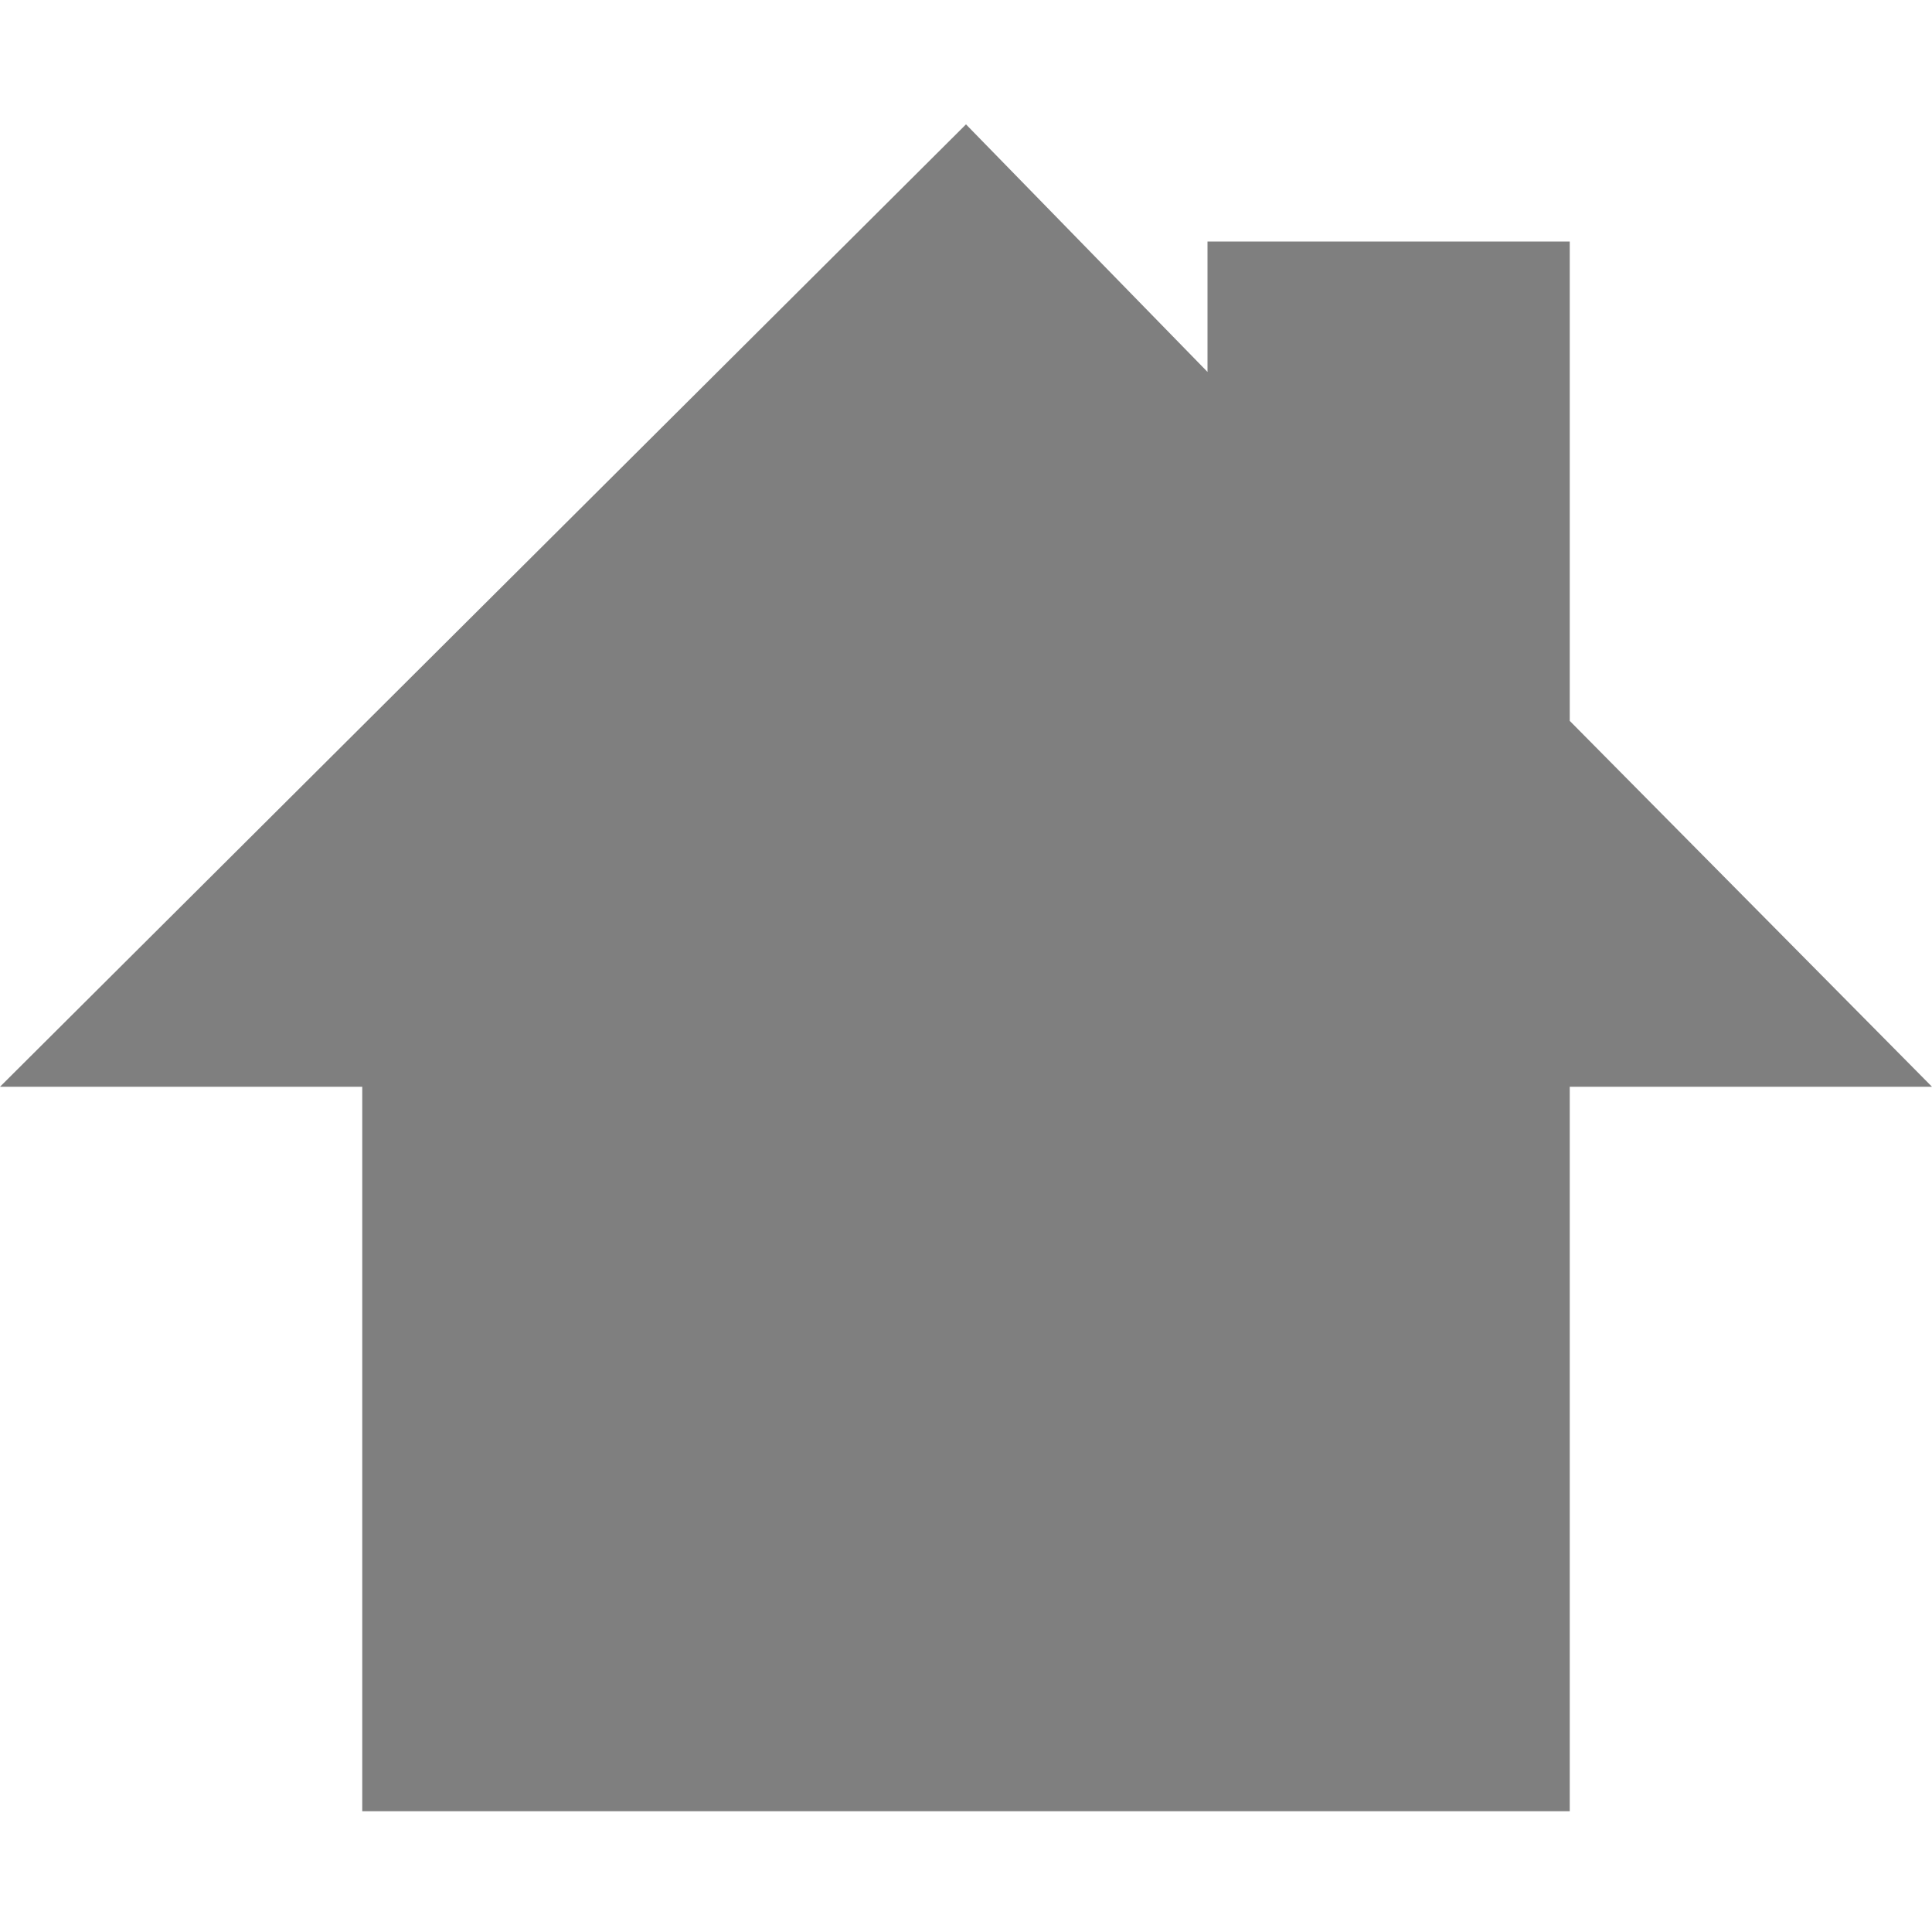
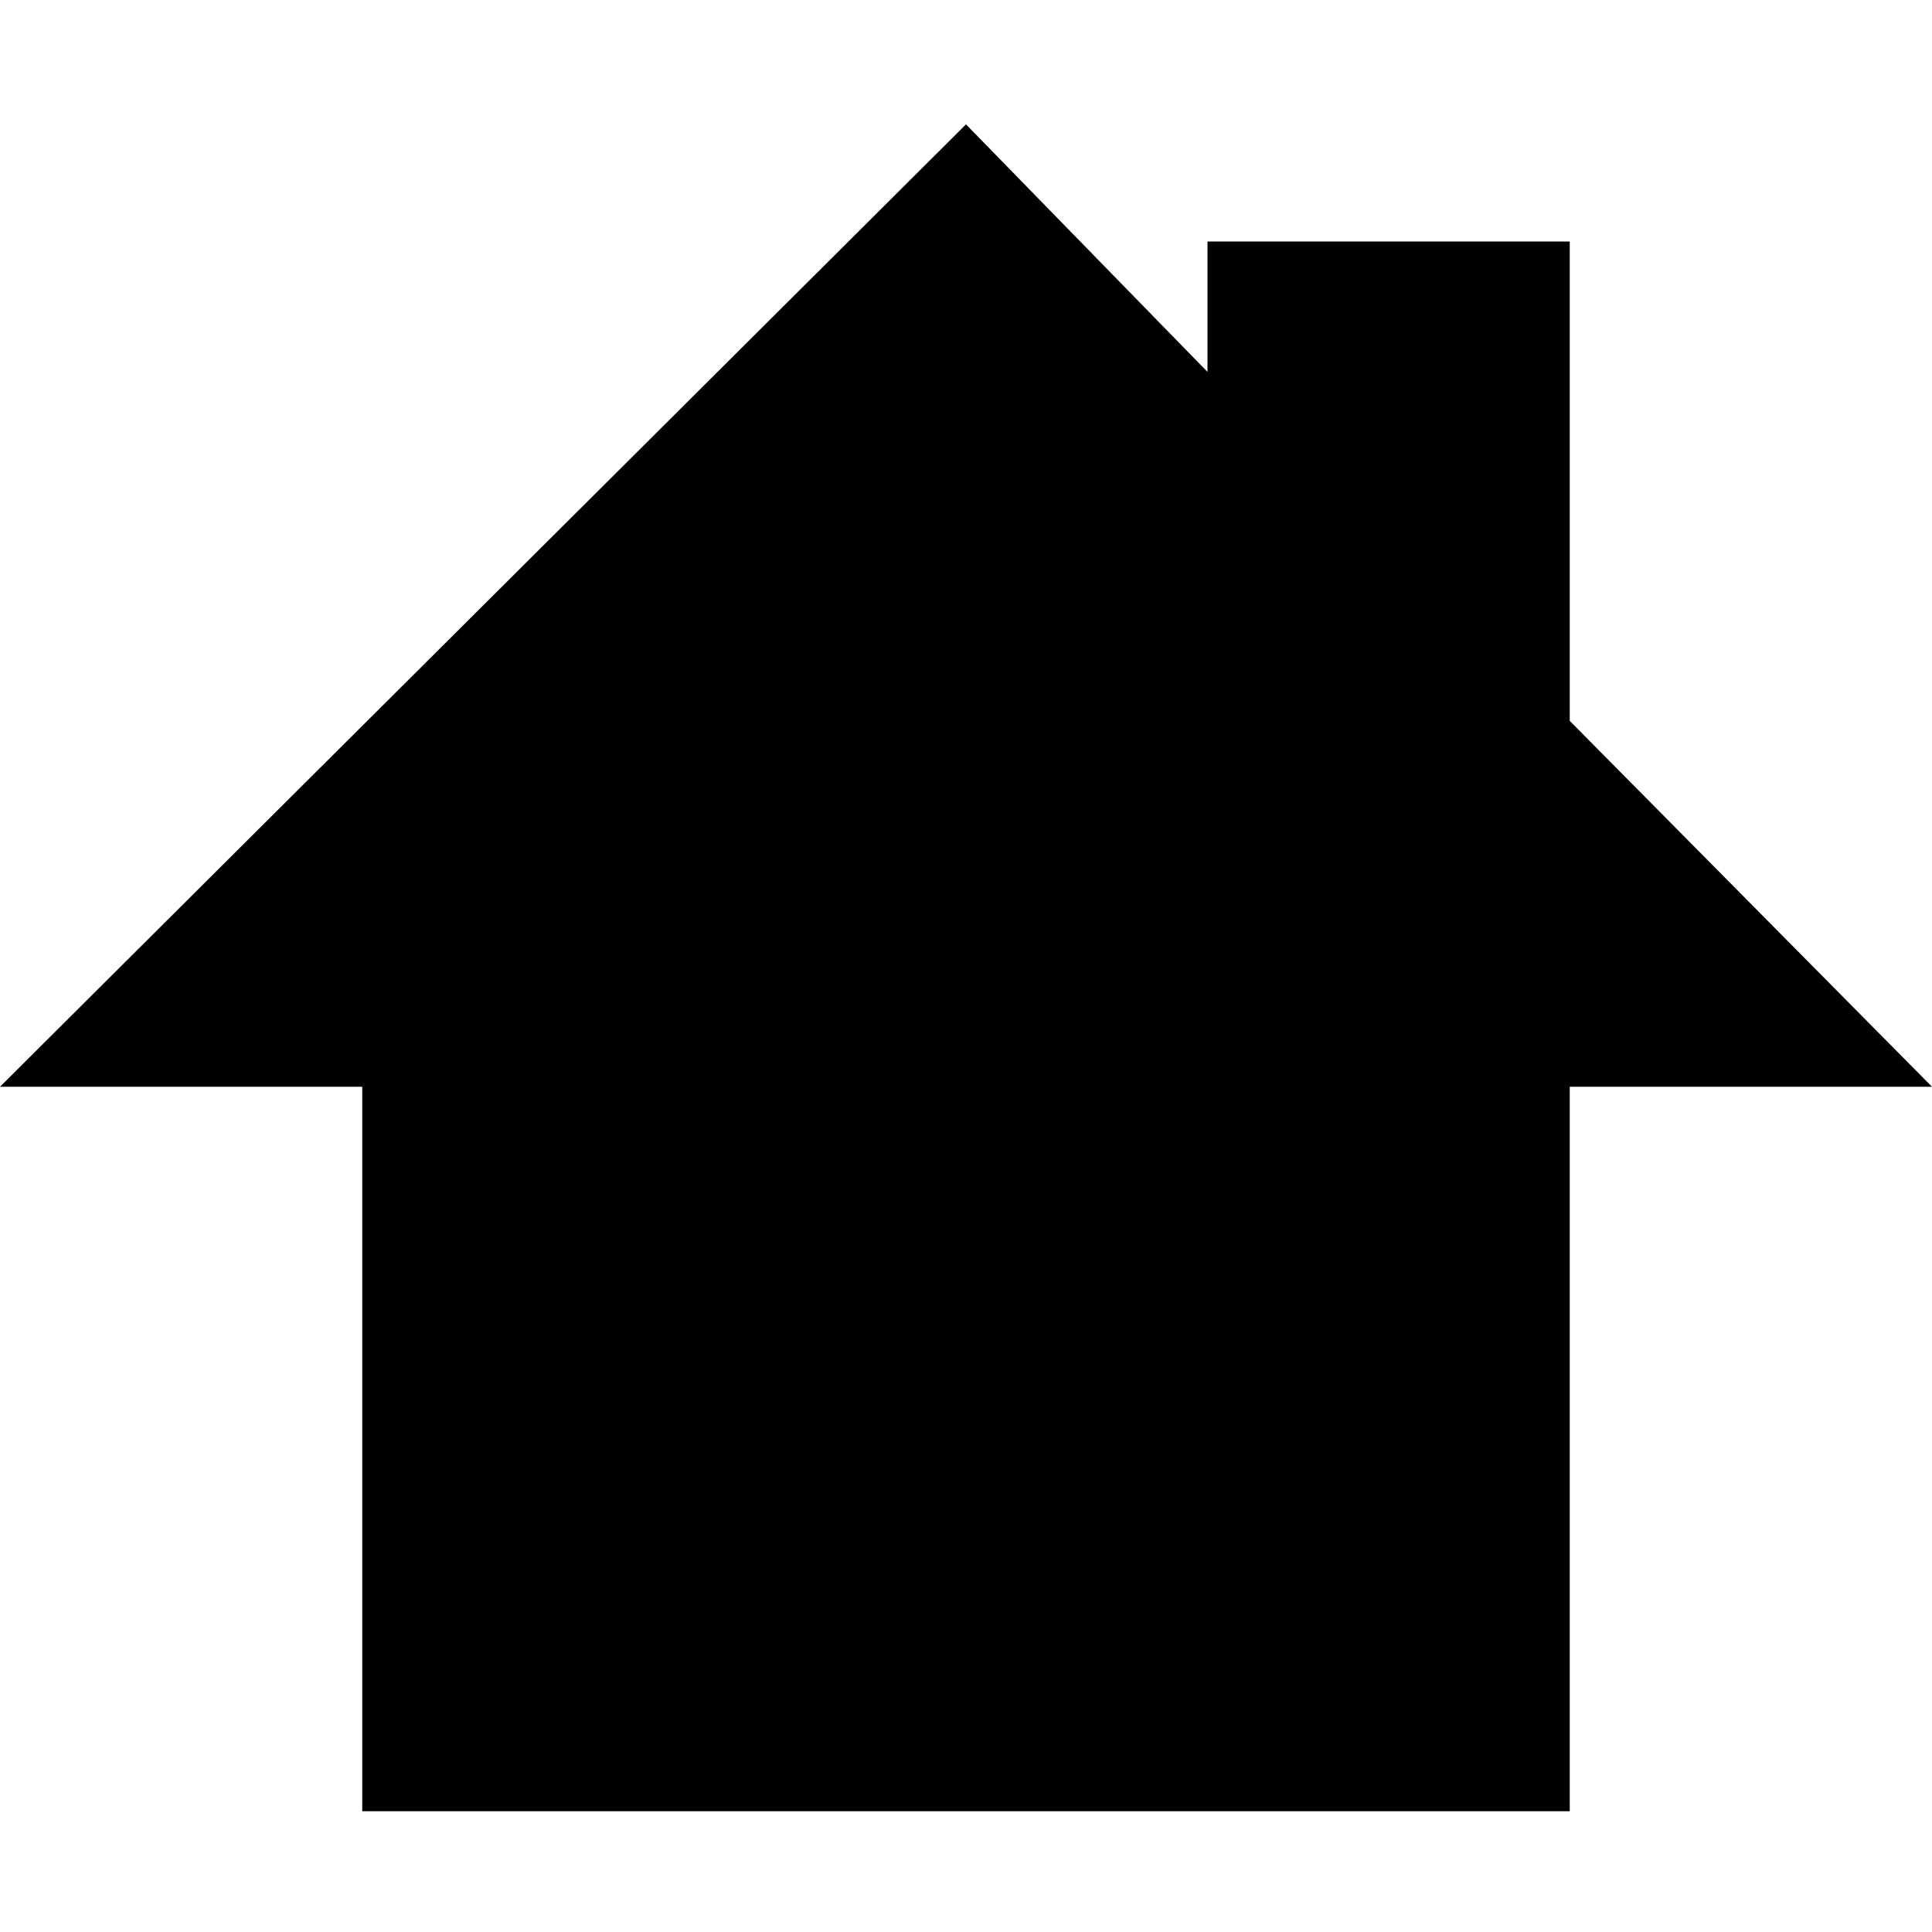
<svg xmlns="http://www.w3.org/2000/svg" height="16" width="16" version="1">
  <path color="#000" fill="none" d="M-62.897-32.993h163.31v97.986h-163.31z" />
-   <path opacity=".5" d="M8 1.03L0 9h3v6h10V9h3l-3-3.03V2h-3v1.08L8 1.03z" fill-rule="evenodd" />
+   <path d="M8 1.03L0 9h3v6h10V9h3l-3-3.03V2h-3v1.08L8 1.03z" fill-rule="evenodd" />
</svg>
